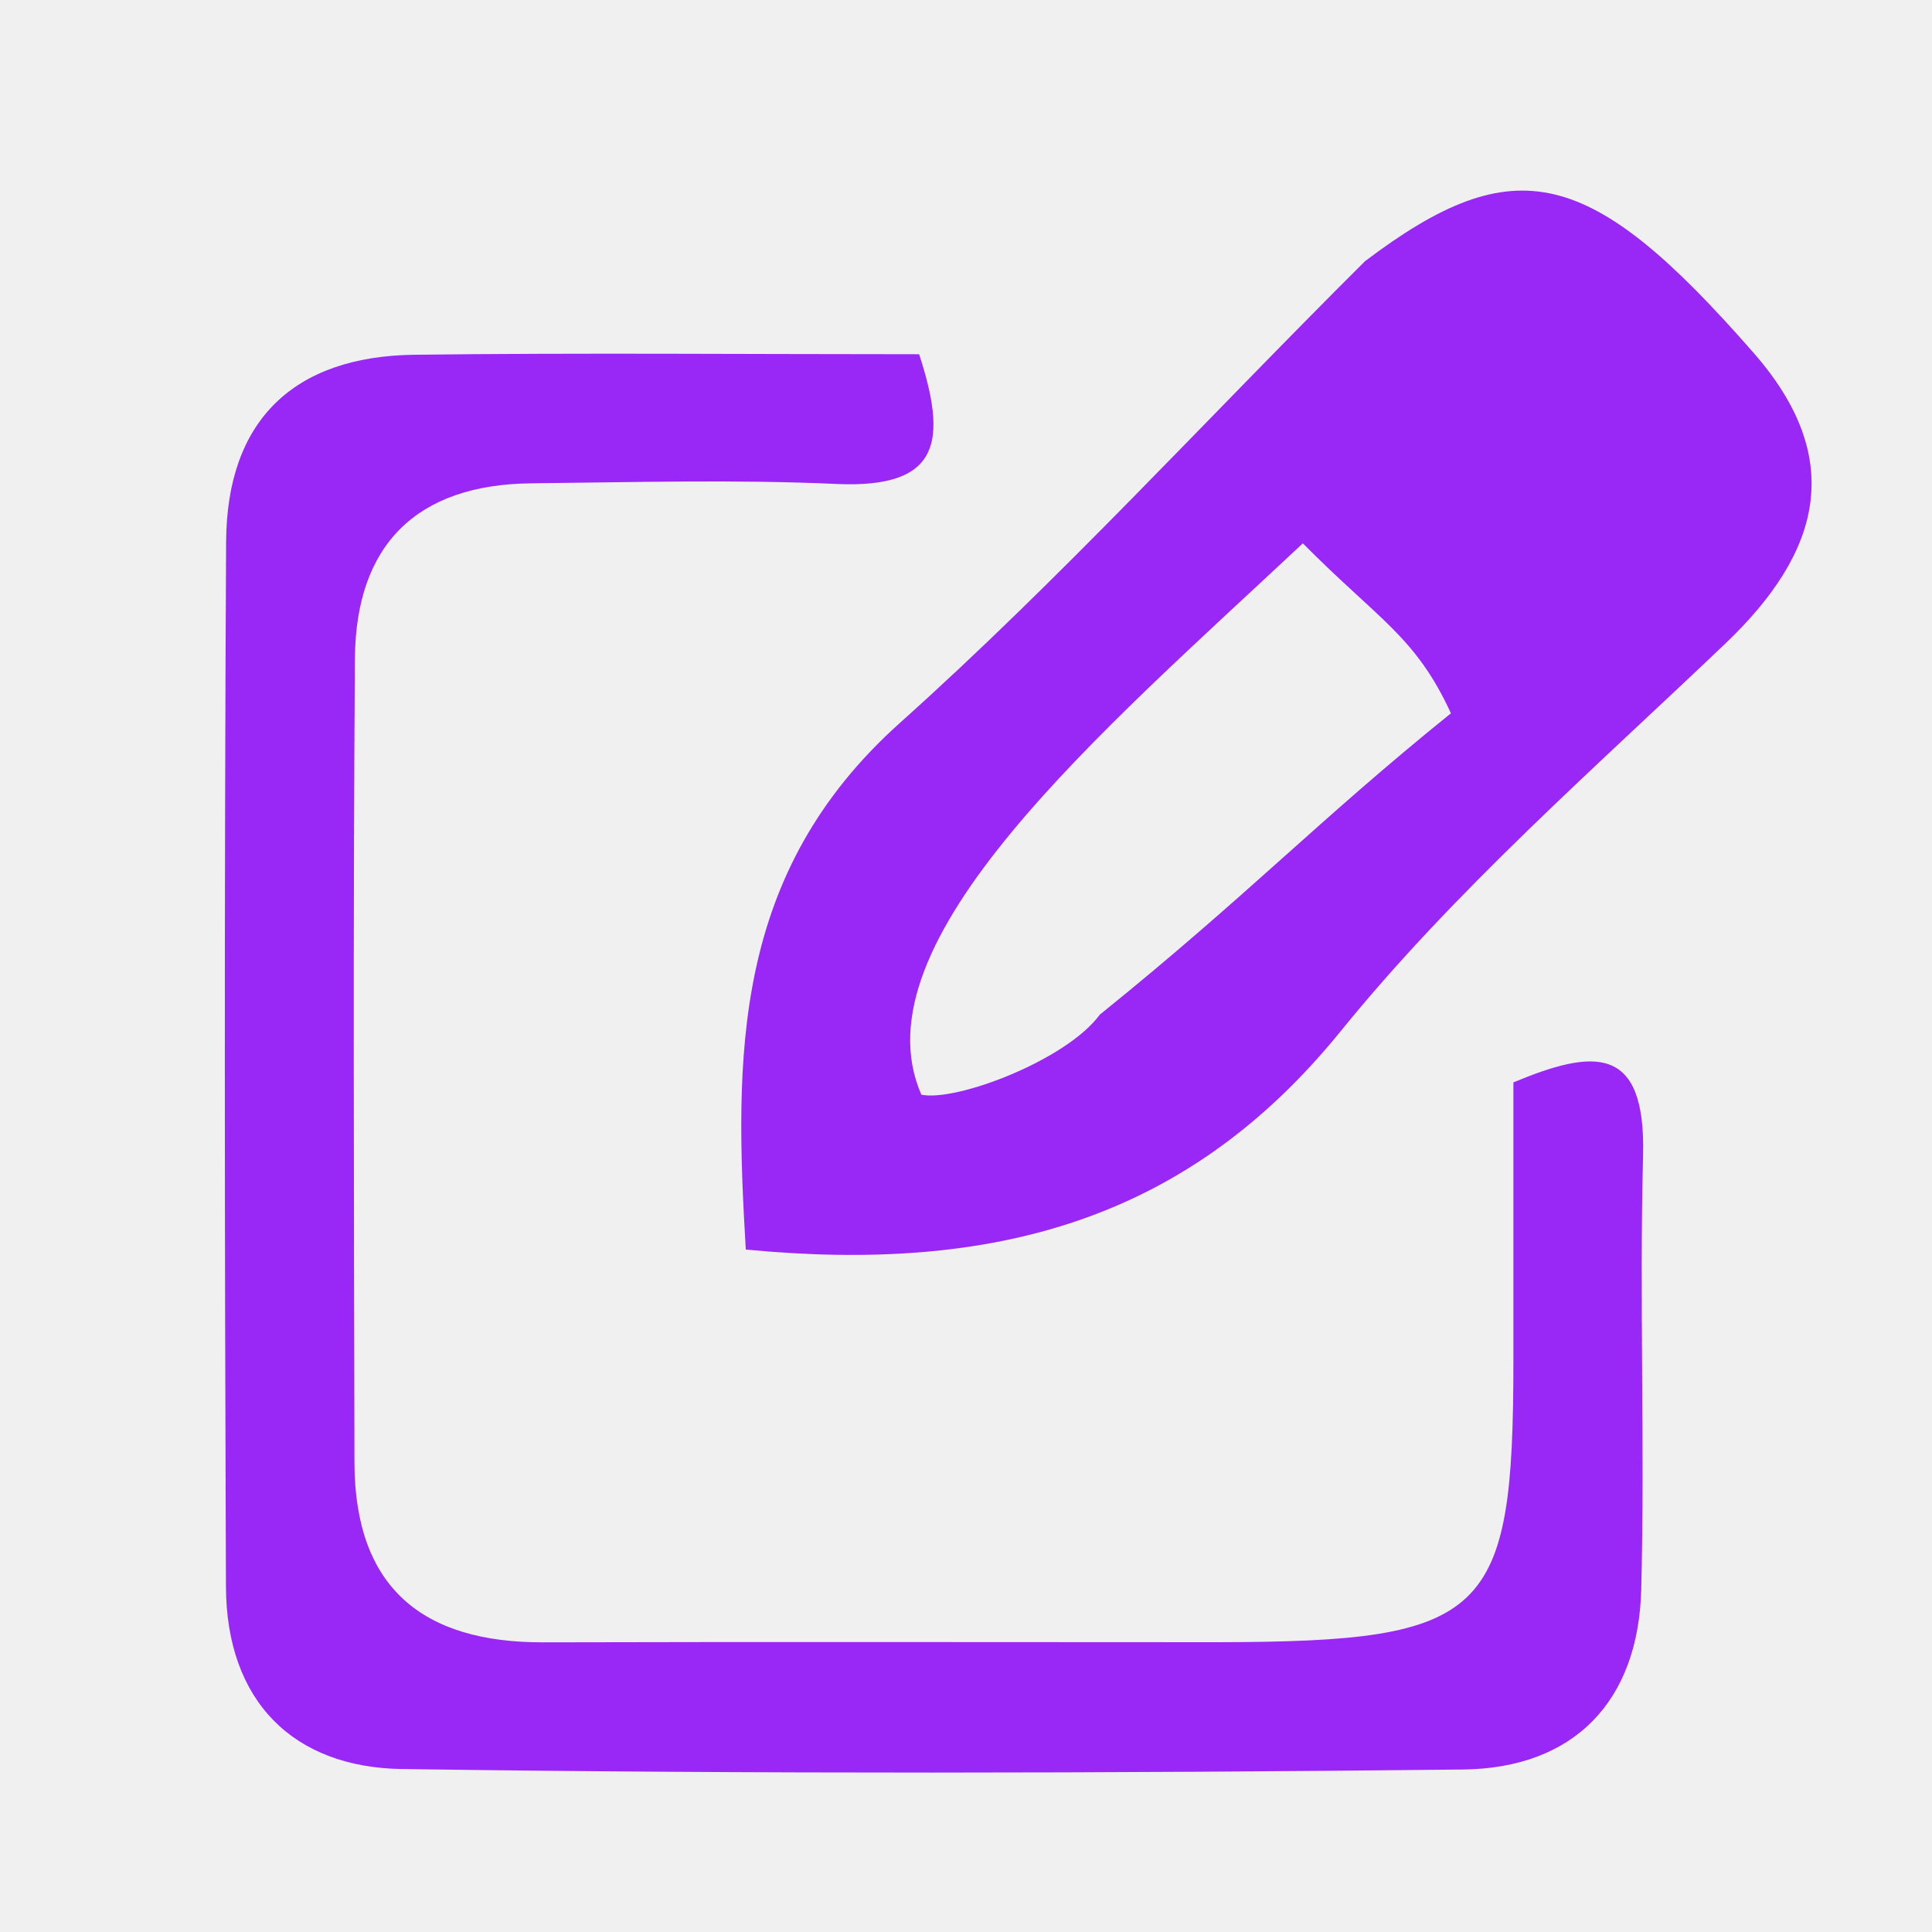
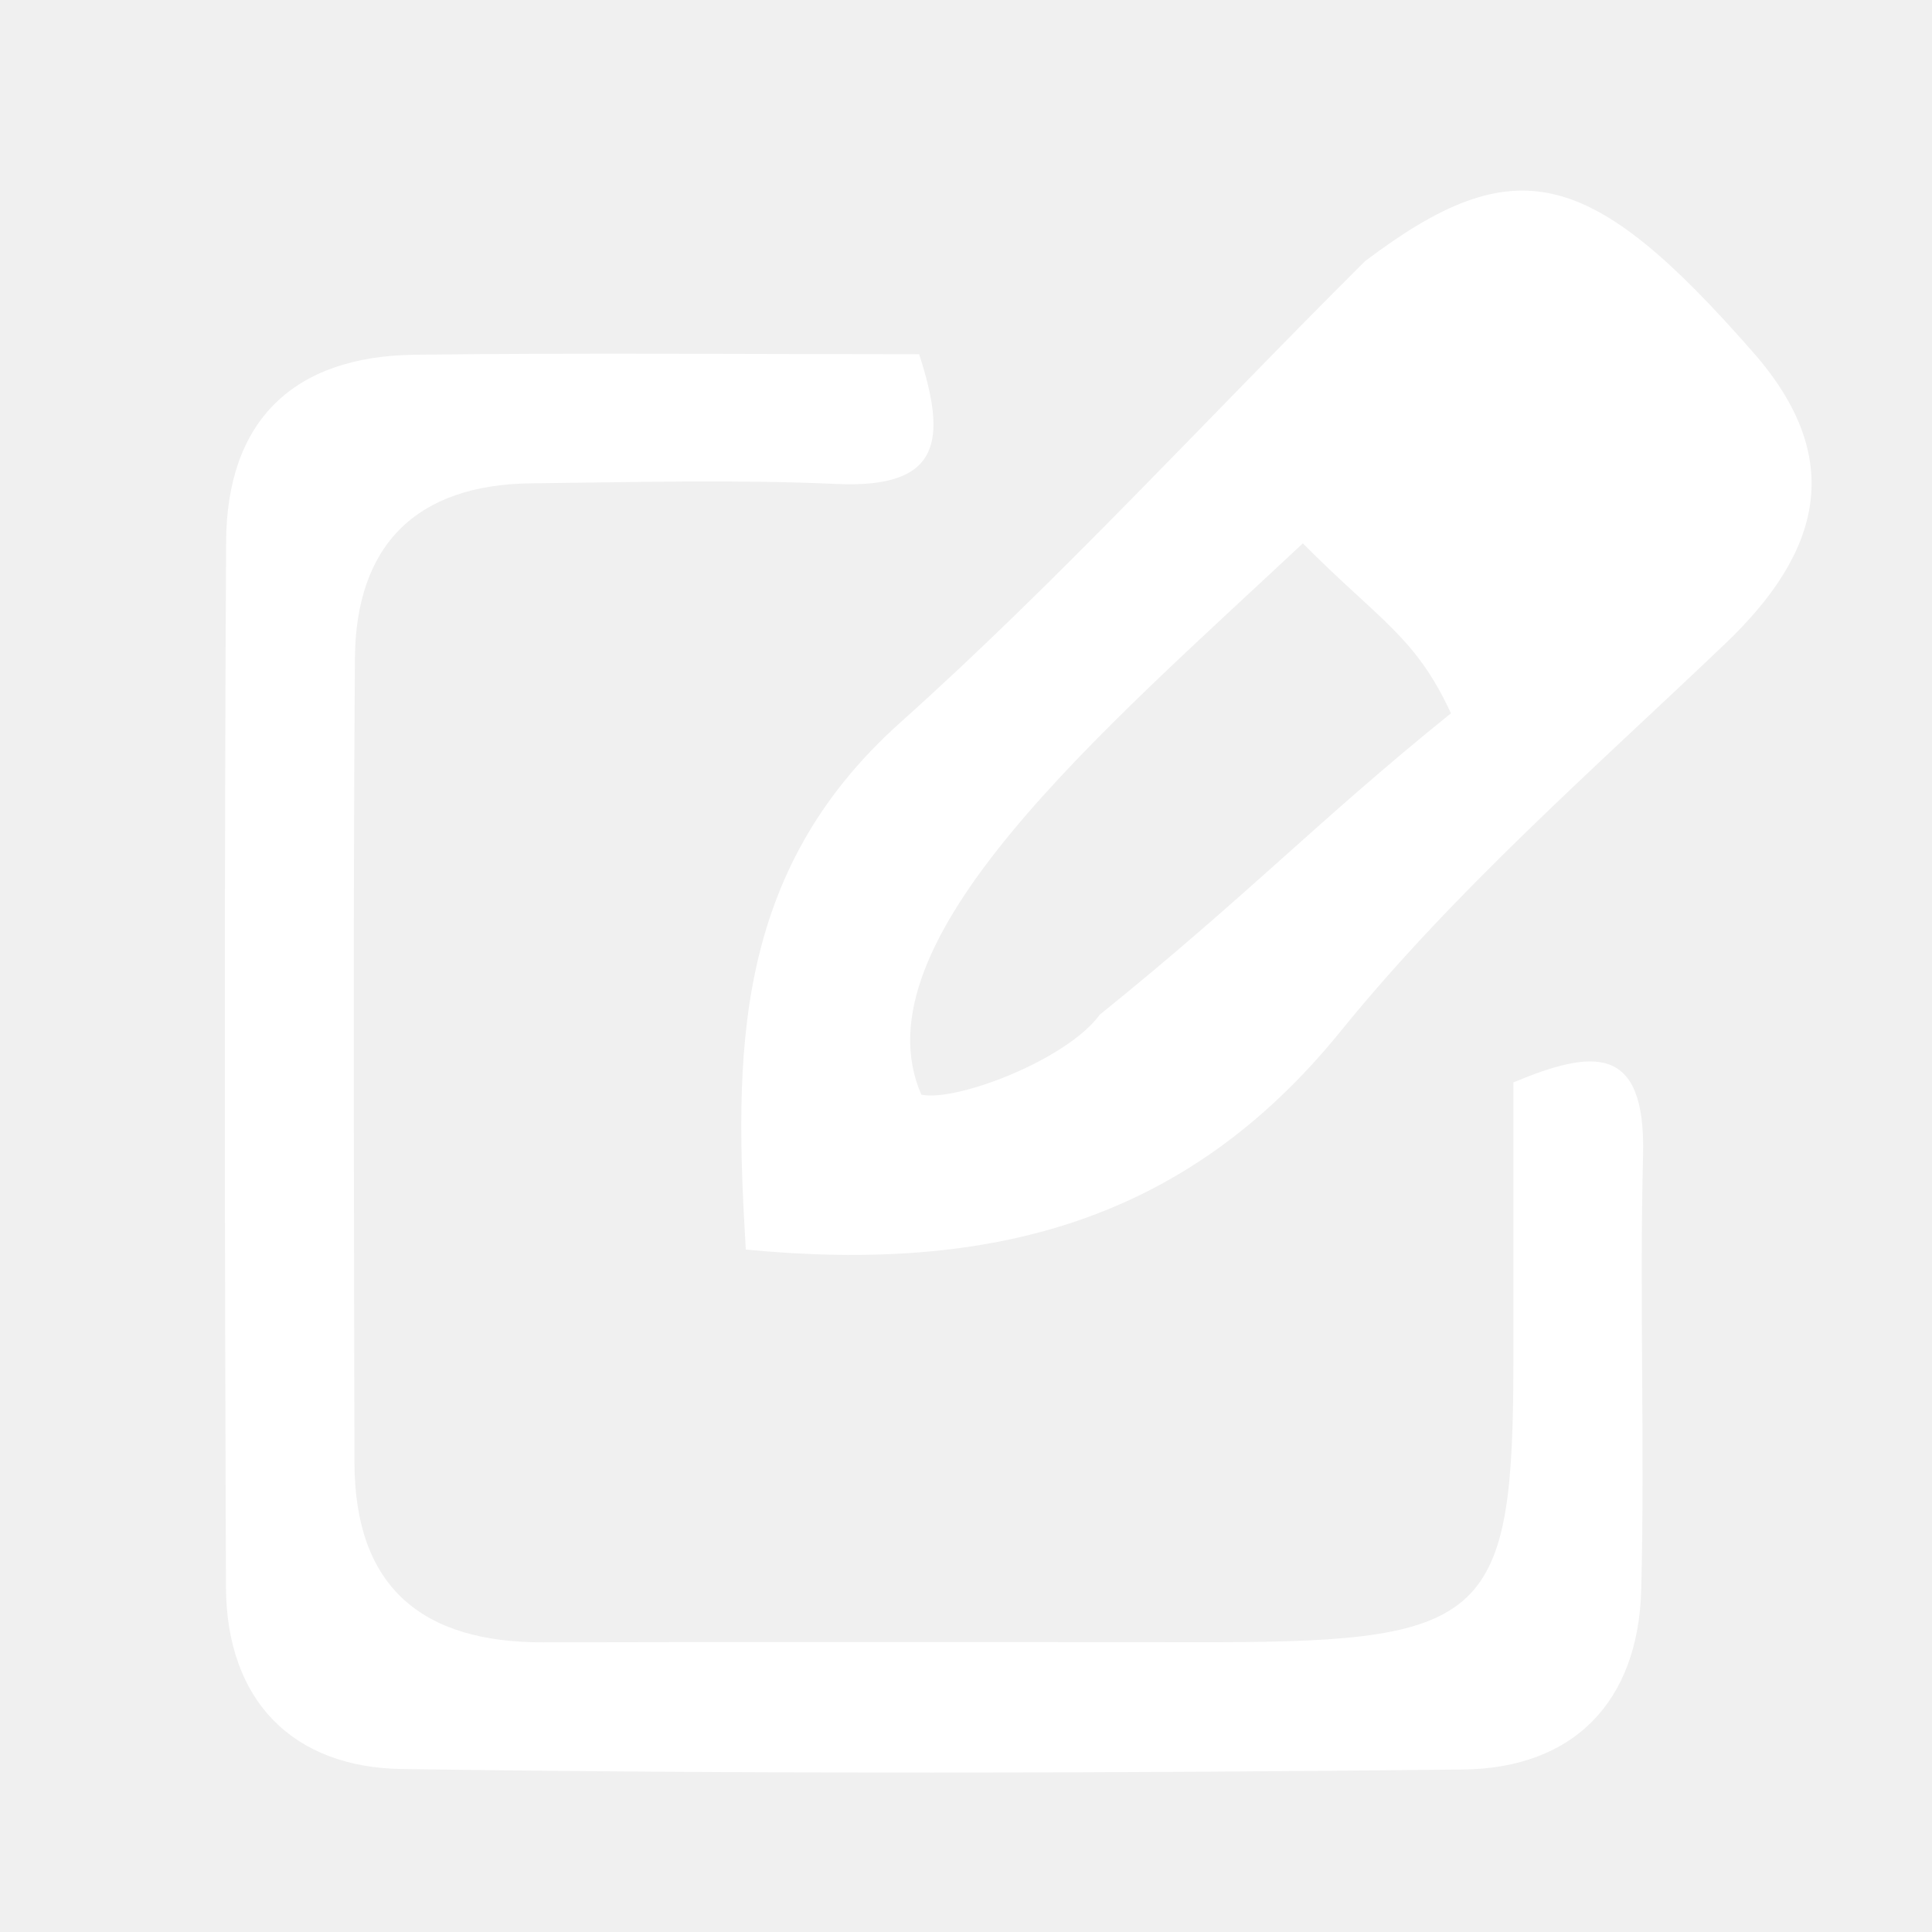
<svg xmlns="http://www.w3.org/2000/svg" version="1.1" id="Layer_1" x="0px" y="0px" width="100%" viewBox="0 0 60 60" enable-background="new 0 0 60 60" xml:space="preserve">
  <defs id="defs4" />
  <path fill="#000000" opacity="1" stroke="none" d=" M34,61   C22.667,61 11.833,61 1,61   C1,41 1,21 1,1   C21,1 41,1 61,1   C61,21 61,41 61,61   C52.167,61 43.333,61 34,61  M42.105,8.361   C37.404,13.077 32.902,18.014 27.95,22.449   C22.728,27.124 22.807,32.809 23.161,38.807   C30.841,39.544 36.851,37.924 41.635,32.026   C45.18,27.655 49.493,23.89 53.586,19.984   C56.561,17.145 57.336,14.248 54.463,10.961   C49.398,5.169 47.067,4.577 42.105,8.361  M37.338,51   C30.516,50.999 23.694,50.986 16.871,51.004   C13.108,51.014 11.015,49.294 11.008,45.416   C10.991,37.096 10.964,28.776 11.022,20.457   C11.046,16.927 12.929,15.047 16.499,15.01   C19.661,14.977 22.827,14.887 25.982,15.03   C29.265,15.178 29.398,13.64 28.545,11.001   C23.162,11.001 18.018,10.954 12.876,11.017   C9.115,11.063 7.041,13.06 7.022,16.83   C6.965,27.645 6.975,38.461 7.017,49.277   C7.031,52.83 9.106,54.89 12.484,54.939   C23.464,55.095 34.448,55.071 45.429,54.954   C48.867,54.917 50.88,52.853 50.97,49.364   C51.085,44.874 50.911,40.377 51.027,35.888   C51.117,32.407 49.477,32.585 47,33.614   C47,36.622 47.001,39.443 47,42.265   C46.997,50.199 46.213,50.985 37.338,51  z" id="path1" style="fill:#000000;fill-opacity:0.001" />
-   <path fill="#9928f7" opacity="1" stroke="none" d="m 42.389,8.114 c 4.677,-3.537 7.008,-2.945 12.073,2.847 2.874,3.286 2.098,6.184 -0.876,9.022 -4.094,3.906 -8.406,7.671 -11.951,12.043 -4.783,5.898 -10.794,7.518 -18.474,6.78 -0.354,-5.998 -0.433,-11.682 4.789,-16.358 4.952,-4.434 9.455,-9.372 14.44,-14.335 M 34.154,31.512 c 4.645,-3.749 6.747,-6.004 10.906,-9.36 -1.1,-2.39 -2.235,-2.893 -4.599,-5.278 -6.256,5.864 -13.926,12.363 -11.848,17.122 1.079,0.228 4.503,-1.071 5.541,-2.483 z" id="path2" />
-   <path fill="#9928F7" opacity="1" stroke="none" d=" M37.814,51   C46.213,50.985 46.997,50.199 47,42.265   C47.001,39.443 47,36.622 47,33.614   C49.477,32.585 51.117,32.407 51.027,35.888   C50.911,40.377 51.085,44.874 50.97,49.364   C50.88,52.853 48.867,54.917 45.429,54.954   C34.448,55.071 23.464,55.095 12.484,54.939   C9.106,54.89 7.031,52.83 7.017,49.277   C6.975,38.461 6.965,27.645 7.022,16.83   C7.041,13.06 9.115,11.063 12.876,11.017   C18.018,10.954 23.162,11.001 28.545,11.001   C29.398,13.64 29.265,15.178 25.982,15.03   C22.827,14.887 19.661,14.977 16.499,15.01   C12.929,15.047 11.046,16.927 11.022,20.457   C10.964,28.776 10.991,37.096 11.008,45.416   C11.015,49.294 13.108,51.014 16.871,51.004   C23.694,50.986 30.516,50.999 37.814,51  z" id="path3" />
+   <path fill="#ffff" opacity="1" stroke="none" d="m 42.389,8.114 c 4.677,-3.537 7.008,-2.945 12.073,2.847 2.874,3.286 2.098,6.184 -0.876,9.022 -4.094,3.906 -8.406,7.671 -11.951,12.043 -4.783,5.898 -10.794,7.518 -18.474,6.78 -0.354,-5.998 -0.433,-11.682 4.789,-16.358 4.952,-4.434 9.455,-9.372 14.44,-14.335 M 34.154,31.512 c 4.645,-3.749 6.747,-6.004 10.906,-9.36 -1.1,-2.39 -2.235,-2.893 -4.599,-5.278 -6.256,5.864 -13.926,12.363 -11.848,17.122 1.079,0.228 4.503,-1.071 5.541,-2.483 z" id="path2" />
+   <path fill="#fff" opacity="1" stroke="none" d=" M37.814,51   C46.213,50.985 46.997,50.199 47,42.265   C47.001,39.443 47,36.622 47,33.614   C49.477,32.585 51.117,32.407 51.027,35.888   C50.911,40.377 51.085,44.874 50.97,49.364   C50.88,52.853 48.867,54.917 45.429,54.954   C34.448,55.071 23.464,55.095 12.484,54.939   C9.106,54.89 7.031,52.83 7.017,49.277   C6.975,38.461 6.965,27.645 7.022,16.83   C7.041,13.06 9.115,11.063 12.876,11.017   C18.018,10.954 23.162,11.001 28.545,11.001   C29.398,13.64 29.265,15.178 25.982,15.03   C22.827,14.887 19.661,14.977 16.499,15.01   C12.929,15.047 11.046,16.927 11.022,20.457   C10.964,28.776 10.991,37.096 11.008,45.416   C11.015,49.294 13.108,51.014 16.871,51.004   C23.694,50.986 30.516,50.999 37.814,51  z" id="path3" />
</svg>
